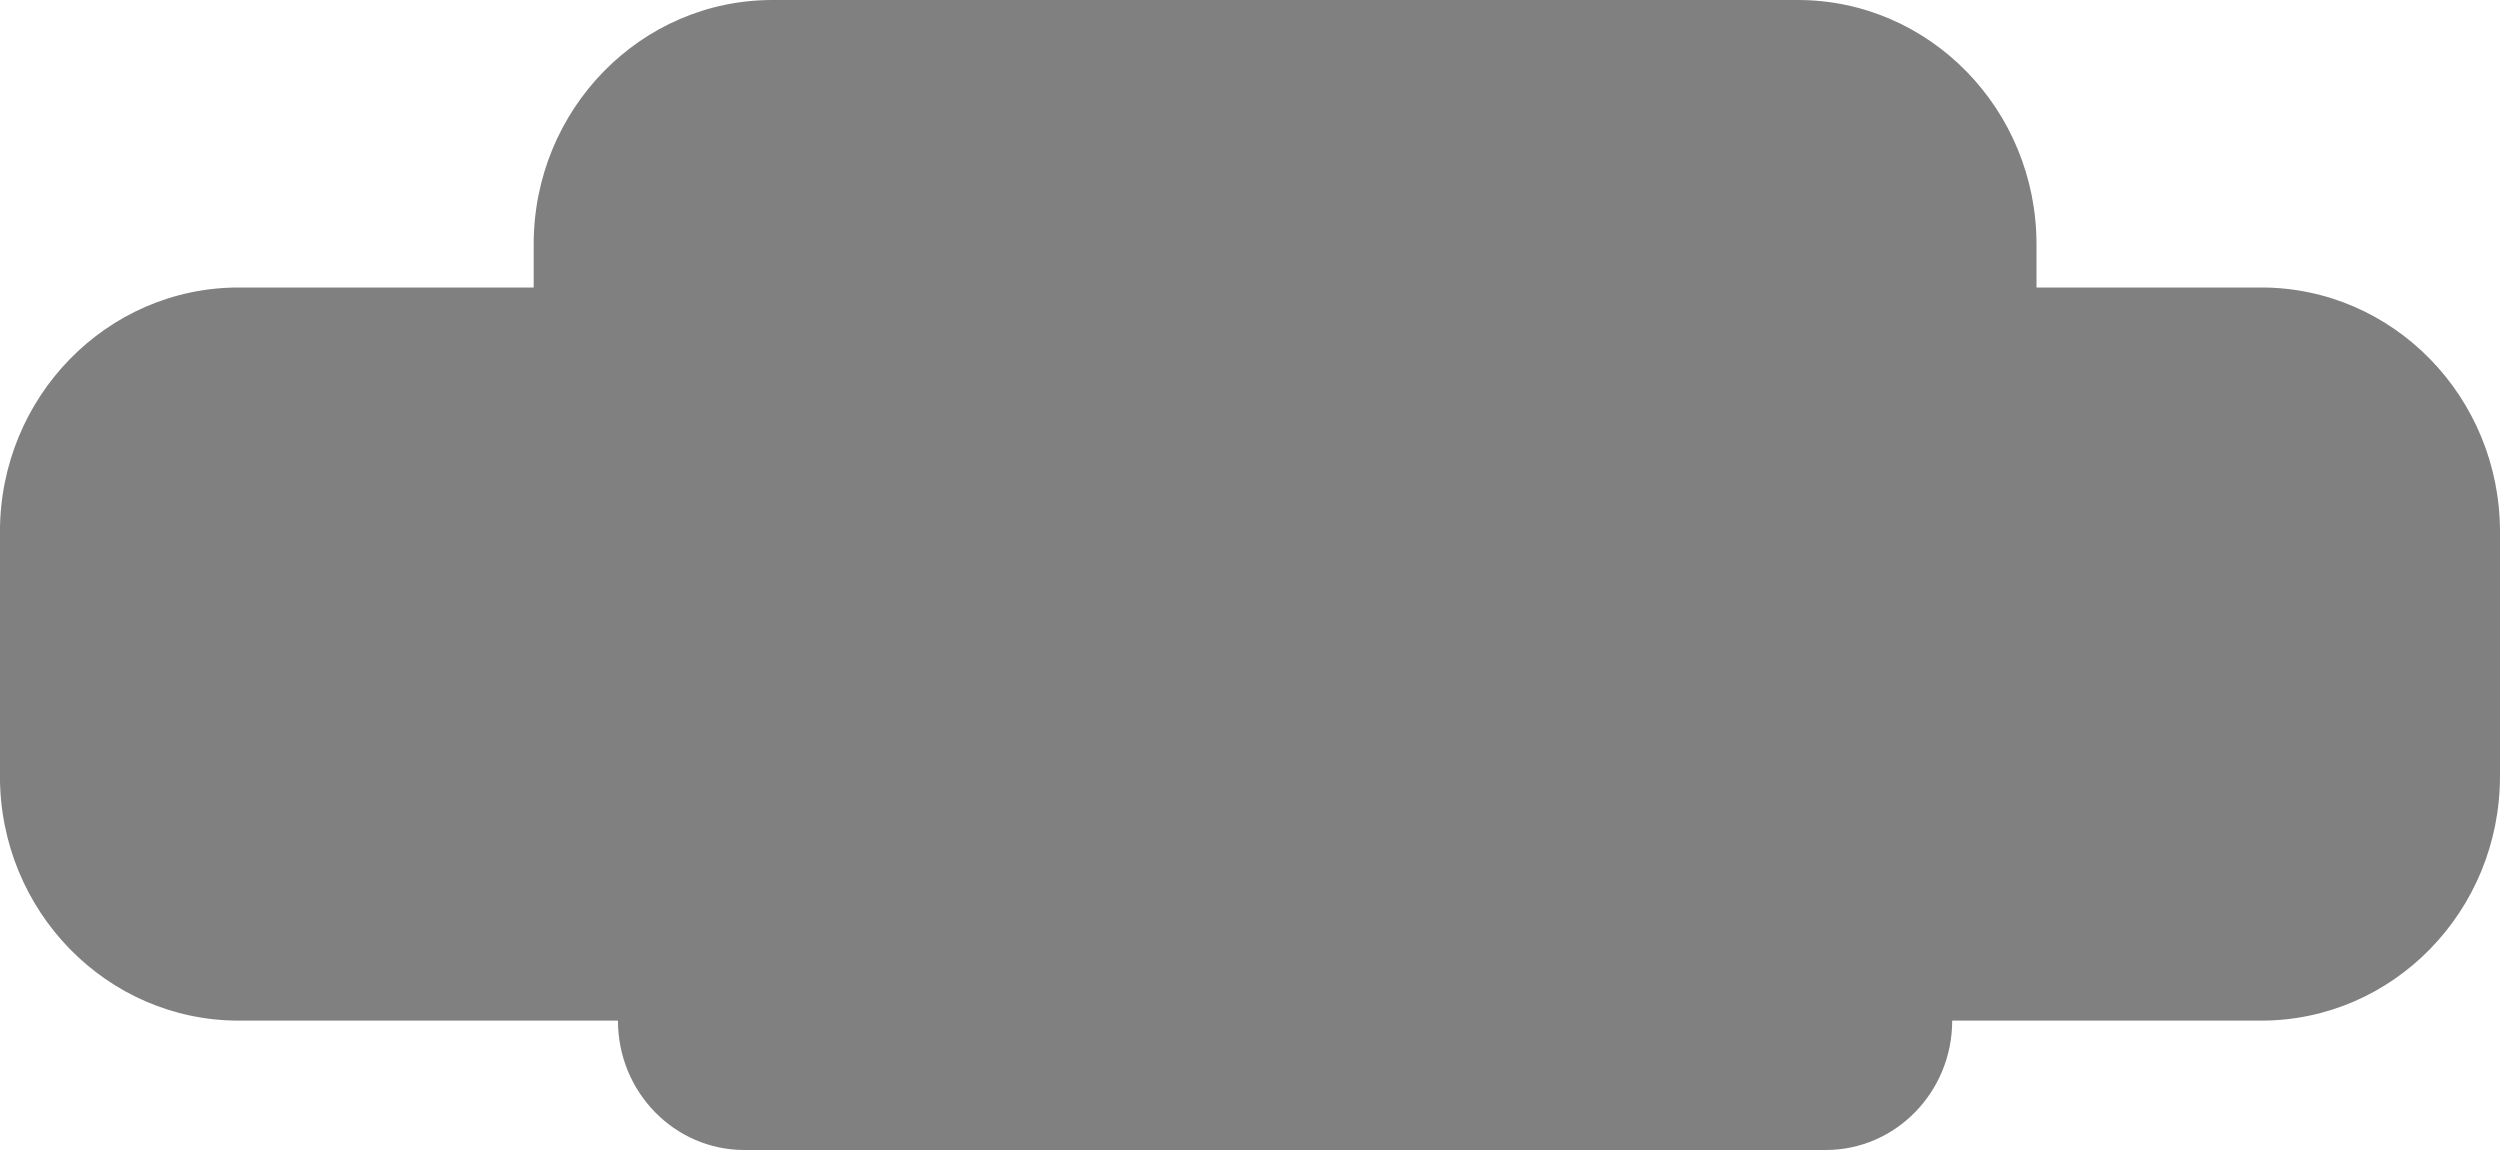
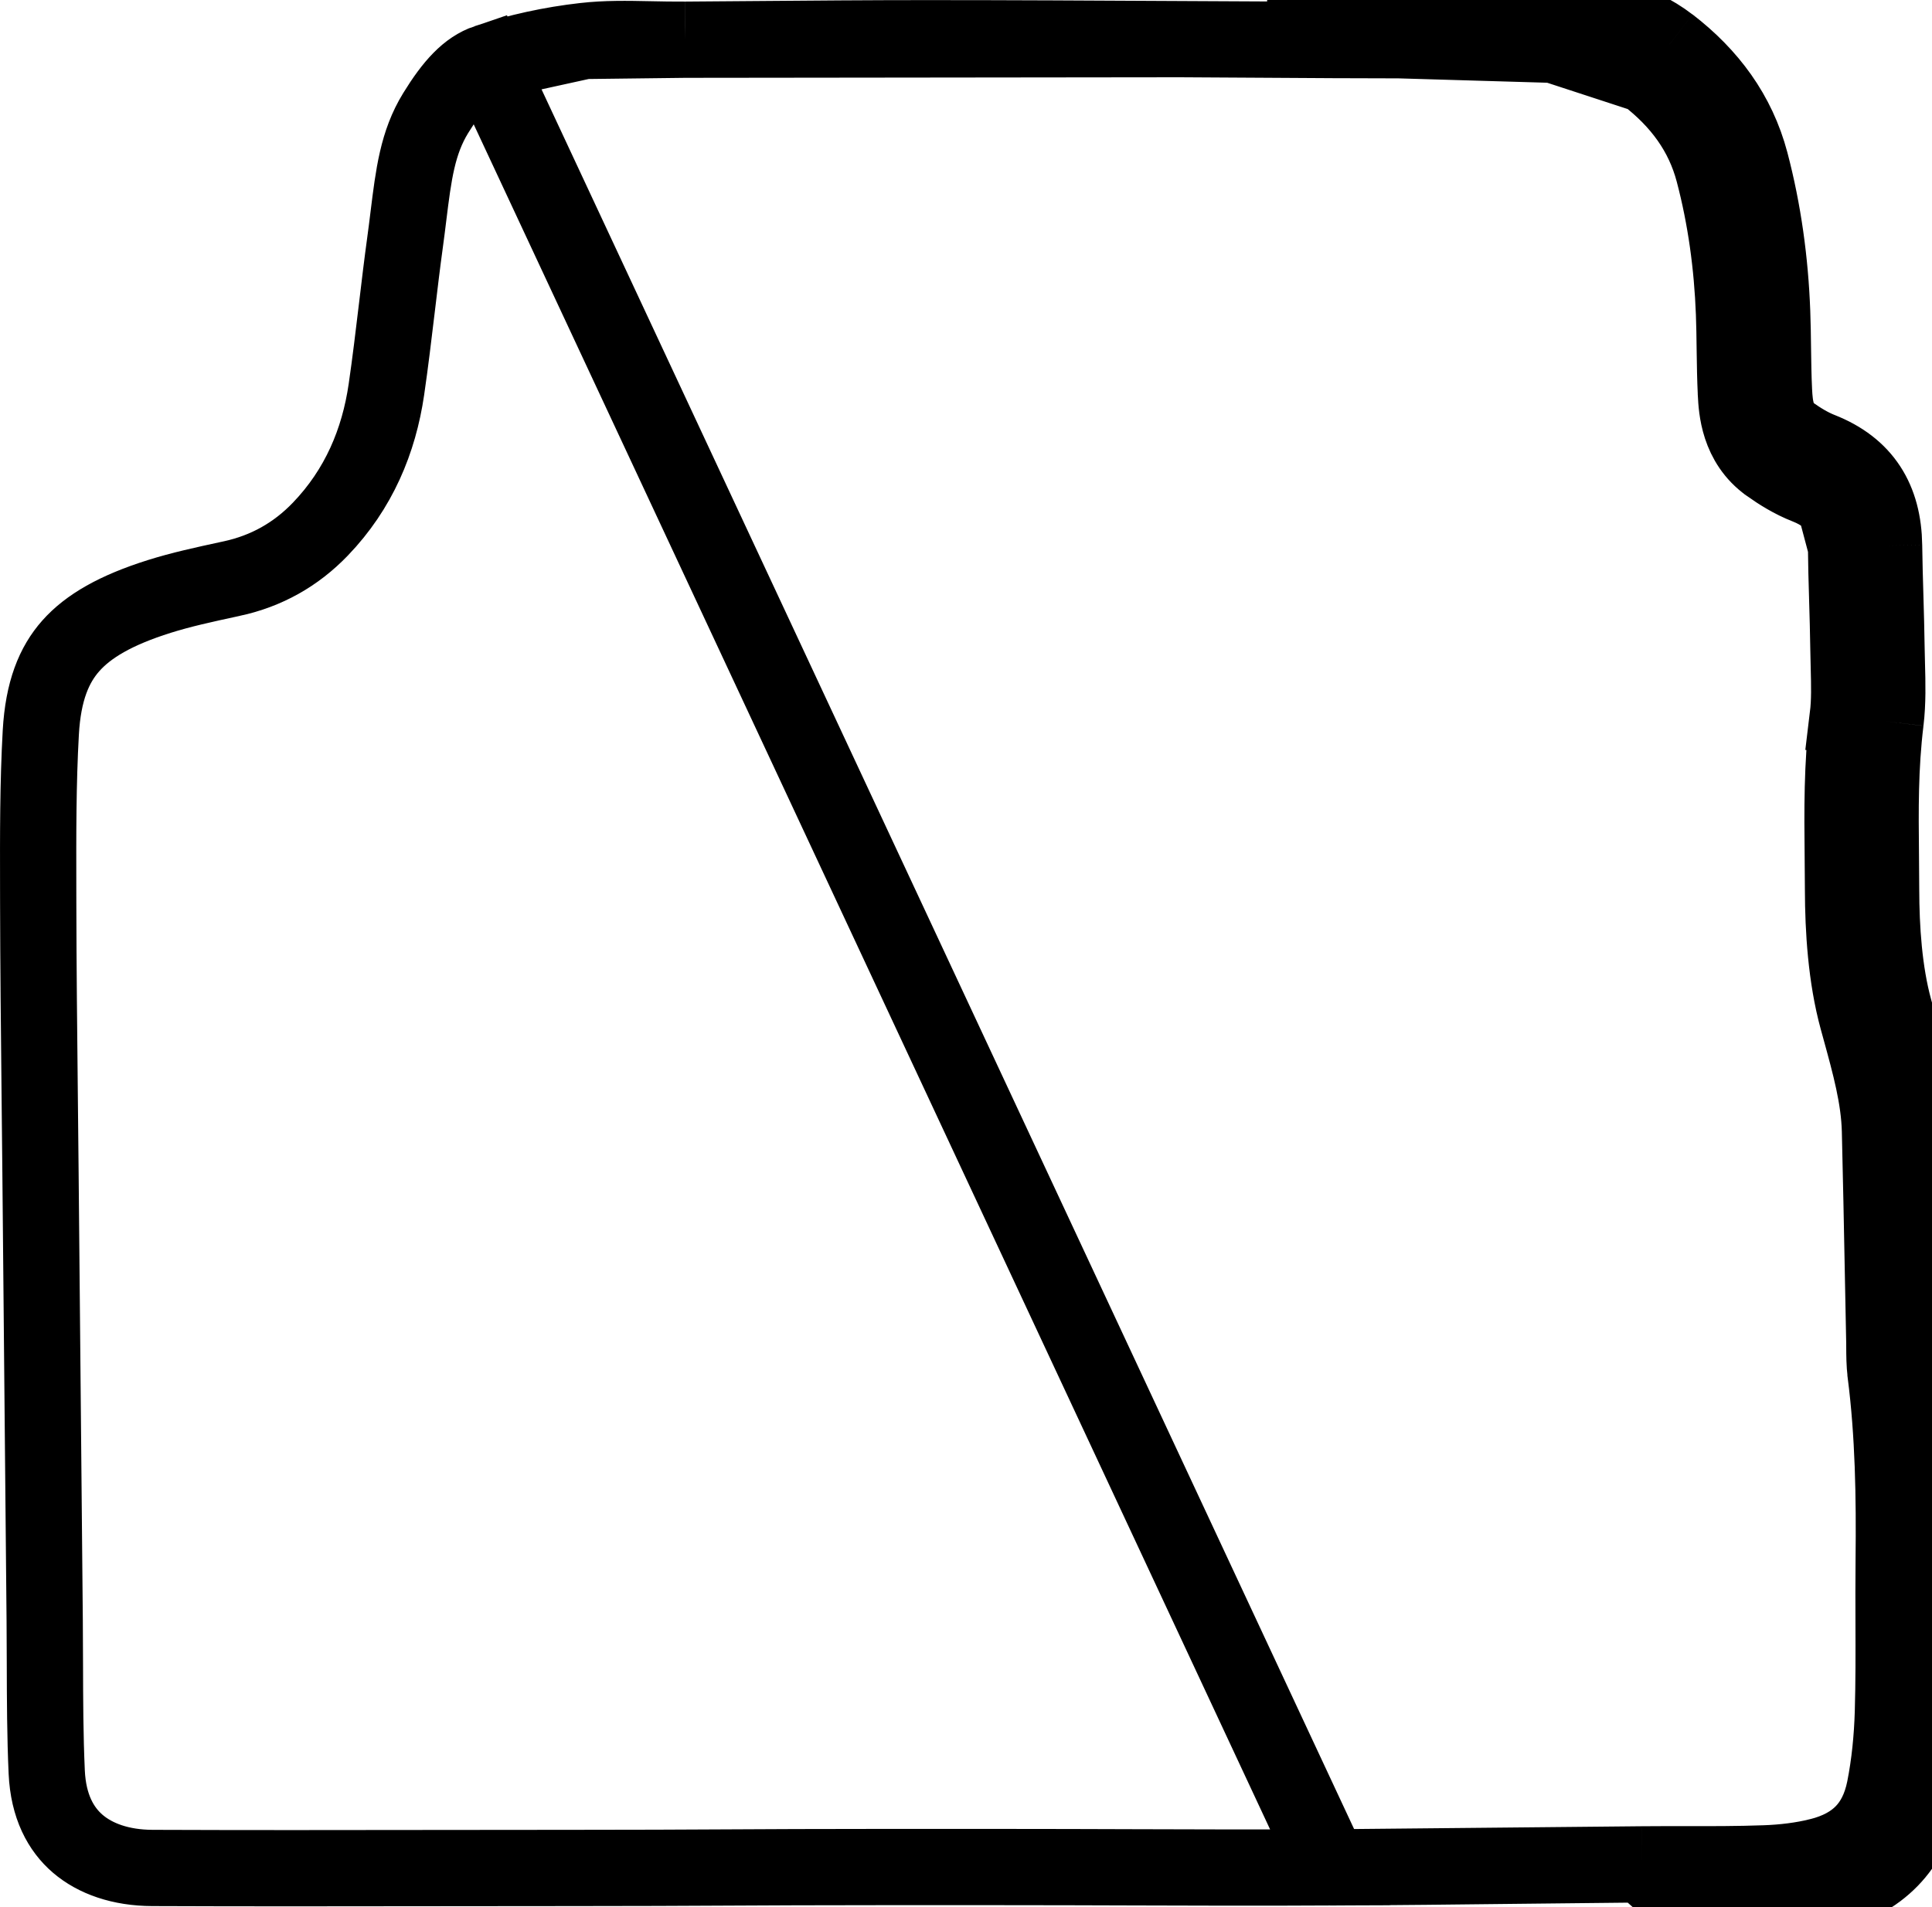
- <svg xmlns="http://www.w3.org/2000/svg" fill="none" height="46" viewBox="0 0 100 46" width="100">
-   <path d="m100 31.05v-9.775c0-5.399-4.276-9.775-9.551-9.775h-8.989v-1.725c0-5.399-4.276-9.775-9.551-9.775h-41.011c-5.275 0-9.551 4.376-9.551 9.775v1.725h-11.798c-5.275 0-9.551 4.377-9.551 9.775v9.775c0 5.399 4.276 9.775 9.551 9.775h15.169c0 2.858 2.264 5.175 5.056 5.175h43.258c2.792 0 5.056-2.317 5.056-5.175h12.36c5.275 0 9.551-4.376 9.551-9.775z" fill="#808080" />
+ <svg xmlns="http://www.w3.org/2000/svg" fill="none" height="75" viewBox="0 0 76 75" width="76">
+   <path d="m52.316 73.469h-0c-2.912.013-5.284.005-7.772-.003-1.633-.005-3.315-.011-5.234-.011h-4.715c-2.514 0-4.274.009-6.033.018l-.003 0c-1.756.009-3.51.018-6.014.018-1.871 0-3.72.002-5.56.005-3.655.005-7.278.01-10.988-.005h-0c-1.247-.004-2.251-.363-2.938-.952-.664-.57-1.159-1.463-1.221-2.82-.064-1.424-.068-2.836-.072-4.284-.002-.554-.003-1.113-.008-1.68l-0-.001c-.057-5.871-.111-11.738-.165-17.609-.009-1.046-.021-2.091-.032-3.134-.026-2.503-.053-5-.058-7.5-0-.204-.001-.408-.001-.612-.004-2.063-.009-4.077.103-6.08.092-1.633.52-2.665 1.181-3.41.686-.774 1.769-1.405 3.484-1.944h0c.862-.271 1.757-.465 2.726-.675l.125-.027.001-0c1.354-.294 2.515-.941 3.481-1.947 1.512-1.573 2.302-3.467 2.597-5.491.152-1.038.286-2.165.418-3.266.103-.864.204-1.711.311-2.488.052-.376.096-.733.138-1.075.201-1.623.356-2.881 1.069-4.043l0-0c.673-1.097 1.274-1.752 2.014-2.002zm0 0c2.532-.011 5.058-.04 7.59-.069 1.561-.018 3.125-.036 4.693-.05m-12.283.119 12.283-.119m0 0c.586-.005 1.155-.005 1.715-.004 1.045.001 2.059.002 3.096-.035h.001c.745-.026 1.475-.114 2.15-.282l.001-0c.772-.192 1.33-.514 1.725-.92.393-.403.697-.96.852-1.736.192-.969.292-1.982.323-2.998.034-1.198.031-2.356.027-3.541-.002-.796-.005-1.604.004-2.444v-.001c.028-2.511-.012-4.956-.321-7.368l-0-.002c-.044-.35-.045-.751-.046-1.013-0-.07-0-.131-.001-.177v-0c-.019-.932-.037-1.862-.055-2.791-.036-1.853-.071-3.702-.117-5.553-.035-1.307-.382-2.569-.786-4.037-.032-.115-.064-.232-.096-.349l-0-0c-.453-1.655-.567-3.518-.571-5.094v-.001c-.001-.439-.005-.878-.01-1.318-.018-1.774-.037-3.567.198-5.492l1.489.182m-9.579 44.975 1.674 1.496c1.064.001 2.128.002 3.19-.036.823-.029 1.661-.126 2.459-.325 1.994-.495 3.279-1.777 3.687-3.82.211-1.065.319-2.163.351-3.246.035-1.211.031-2.421.028-3.632-.002-.793-.004-1.587.004-2.38.029-2.531-.011-5.059-.333-7.576-.031-.247-.032-.498-.033-.749-0-.094-.001-.189-.003-.283-.019-.928-.037-1.856-.055-2.784-.036-1.856-.072-3.712-.117-5.568-.04-1.499-.435-2.934-.83-4.364-.035-.127-.07-.254-.105-.381-.401-1.466-.514-3.174-.517-4.701-.001-.467-.005-.924-.01-1.375-.018-1.763-.035-3.433.187-5.251m0 0c.089-.737.07-1.491.05-2.243-.005-.21-.011-.419-.014-.628-.009-.674-.029-1.349-.048-2.022-.02-.672-.039-1.344-.048-2.015m.061 6.908-1.489-.181c.075-.617.059-1.226.041-1.954-.006-.225-.012-.462-.016-.713v-.003c-.009-.659-.028-1.321-.048-1.996l-0-.008c-.019-.668-.039-1.349-.049-2.032l1.5-.021m0 0c-.025-1.809-.798-3.08-2.502-3.748m2.502 3.748-1.5.02m-1.002-3.768 1.002 3.768m-1.002-3.768c-.412-.163-.798-.401-1.16-.657-.569-.404-.637-1.062-.669-1.686-.027-.561-.034-1.121-.042-1.682-.006-.472-.012-.944-.03-1.416-.075-1.997-.344-3.972-.852-5.9-.505-1.91-1.625-3.416-3.193-4.622m5.946 15.964 1.002 3.768m0 0c-.01-.697-.161-1.17-.378-1.502-.211-.323-.559-.629-1.172-.869l-.003-.001c-.571-.225-1.069-.54-1.477-.829l-.001-.001c-1.199-.852-1.267-2.212-1.297-2.794-.001-.013-.001-.026-.002-.038l-0-.004c-.026-.546-.035-1.087-.042-1.602-.001-.044-.001-.087-.002-.13-.006-.476-.012-.929-.029-1.381v-.001c-.072-1.9-.326-3.764-.803-5.573-.406-1.537-1.306-2.776-2.658-3.816l.914-1.189m0 0c-1.296-.997-2.792-1.26-4.324-1.48m4.324 1.48-.915 1.189m-3.41-2.669 3.41 2.669m-3.41-2.669c-1.675-.243-3.362-.224-5.05-.205-.418.005-.836.009-1.254.01-1.727 0-3.454-.012-5.181-.023zm3.41 2.669c-.951-.731-2.08-.963-3.623-1.185l-.002-0m3.625 1.185-3.625-1.185m0 0c-1.549-.225-3.089-.208-4.762-.19-.432.005-.872.009-1.324.01h-.003m6.089.179-6.089-.179m0 0c-1.729 0-3.468-.012-5.201-.023-1.151-.008-2.299-.016-3.439-.02l-.003-0m8.643.043-8.643-.043m0 0c-3.323-.018-6.644-.036-9.962-.036-2.249 0-4.498.018-6.753.037-.903.007-1.807.015-2.713.021l-.003 0m19.43-.022-19.43.022m0 0c-.5.003-.96-.006-1.397-.015-.913-.018-1.724-.034-2.576.063l-.001 0m3.974-.048-3.974.048m0 0c-1.306.148-2.615.429-3.846.844z" stroke="#000" stroke-width="3" />
</svg>
